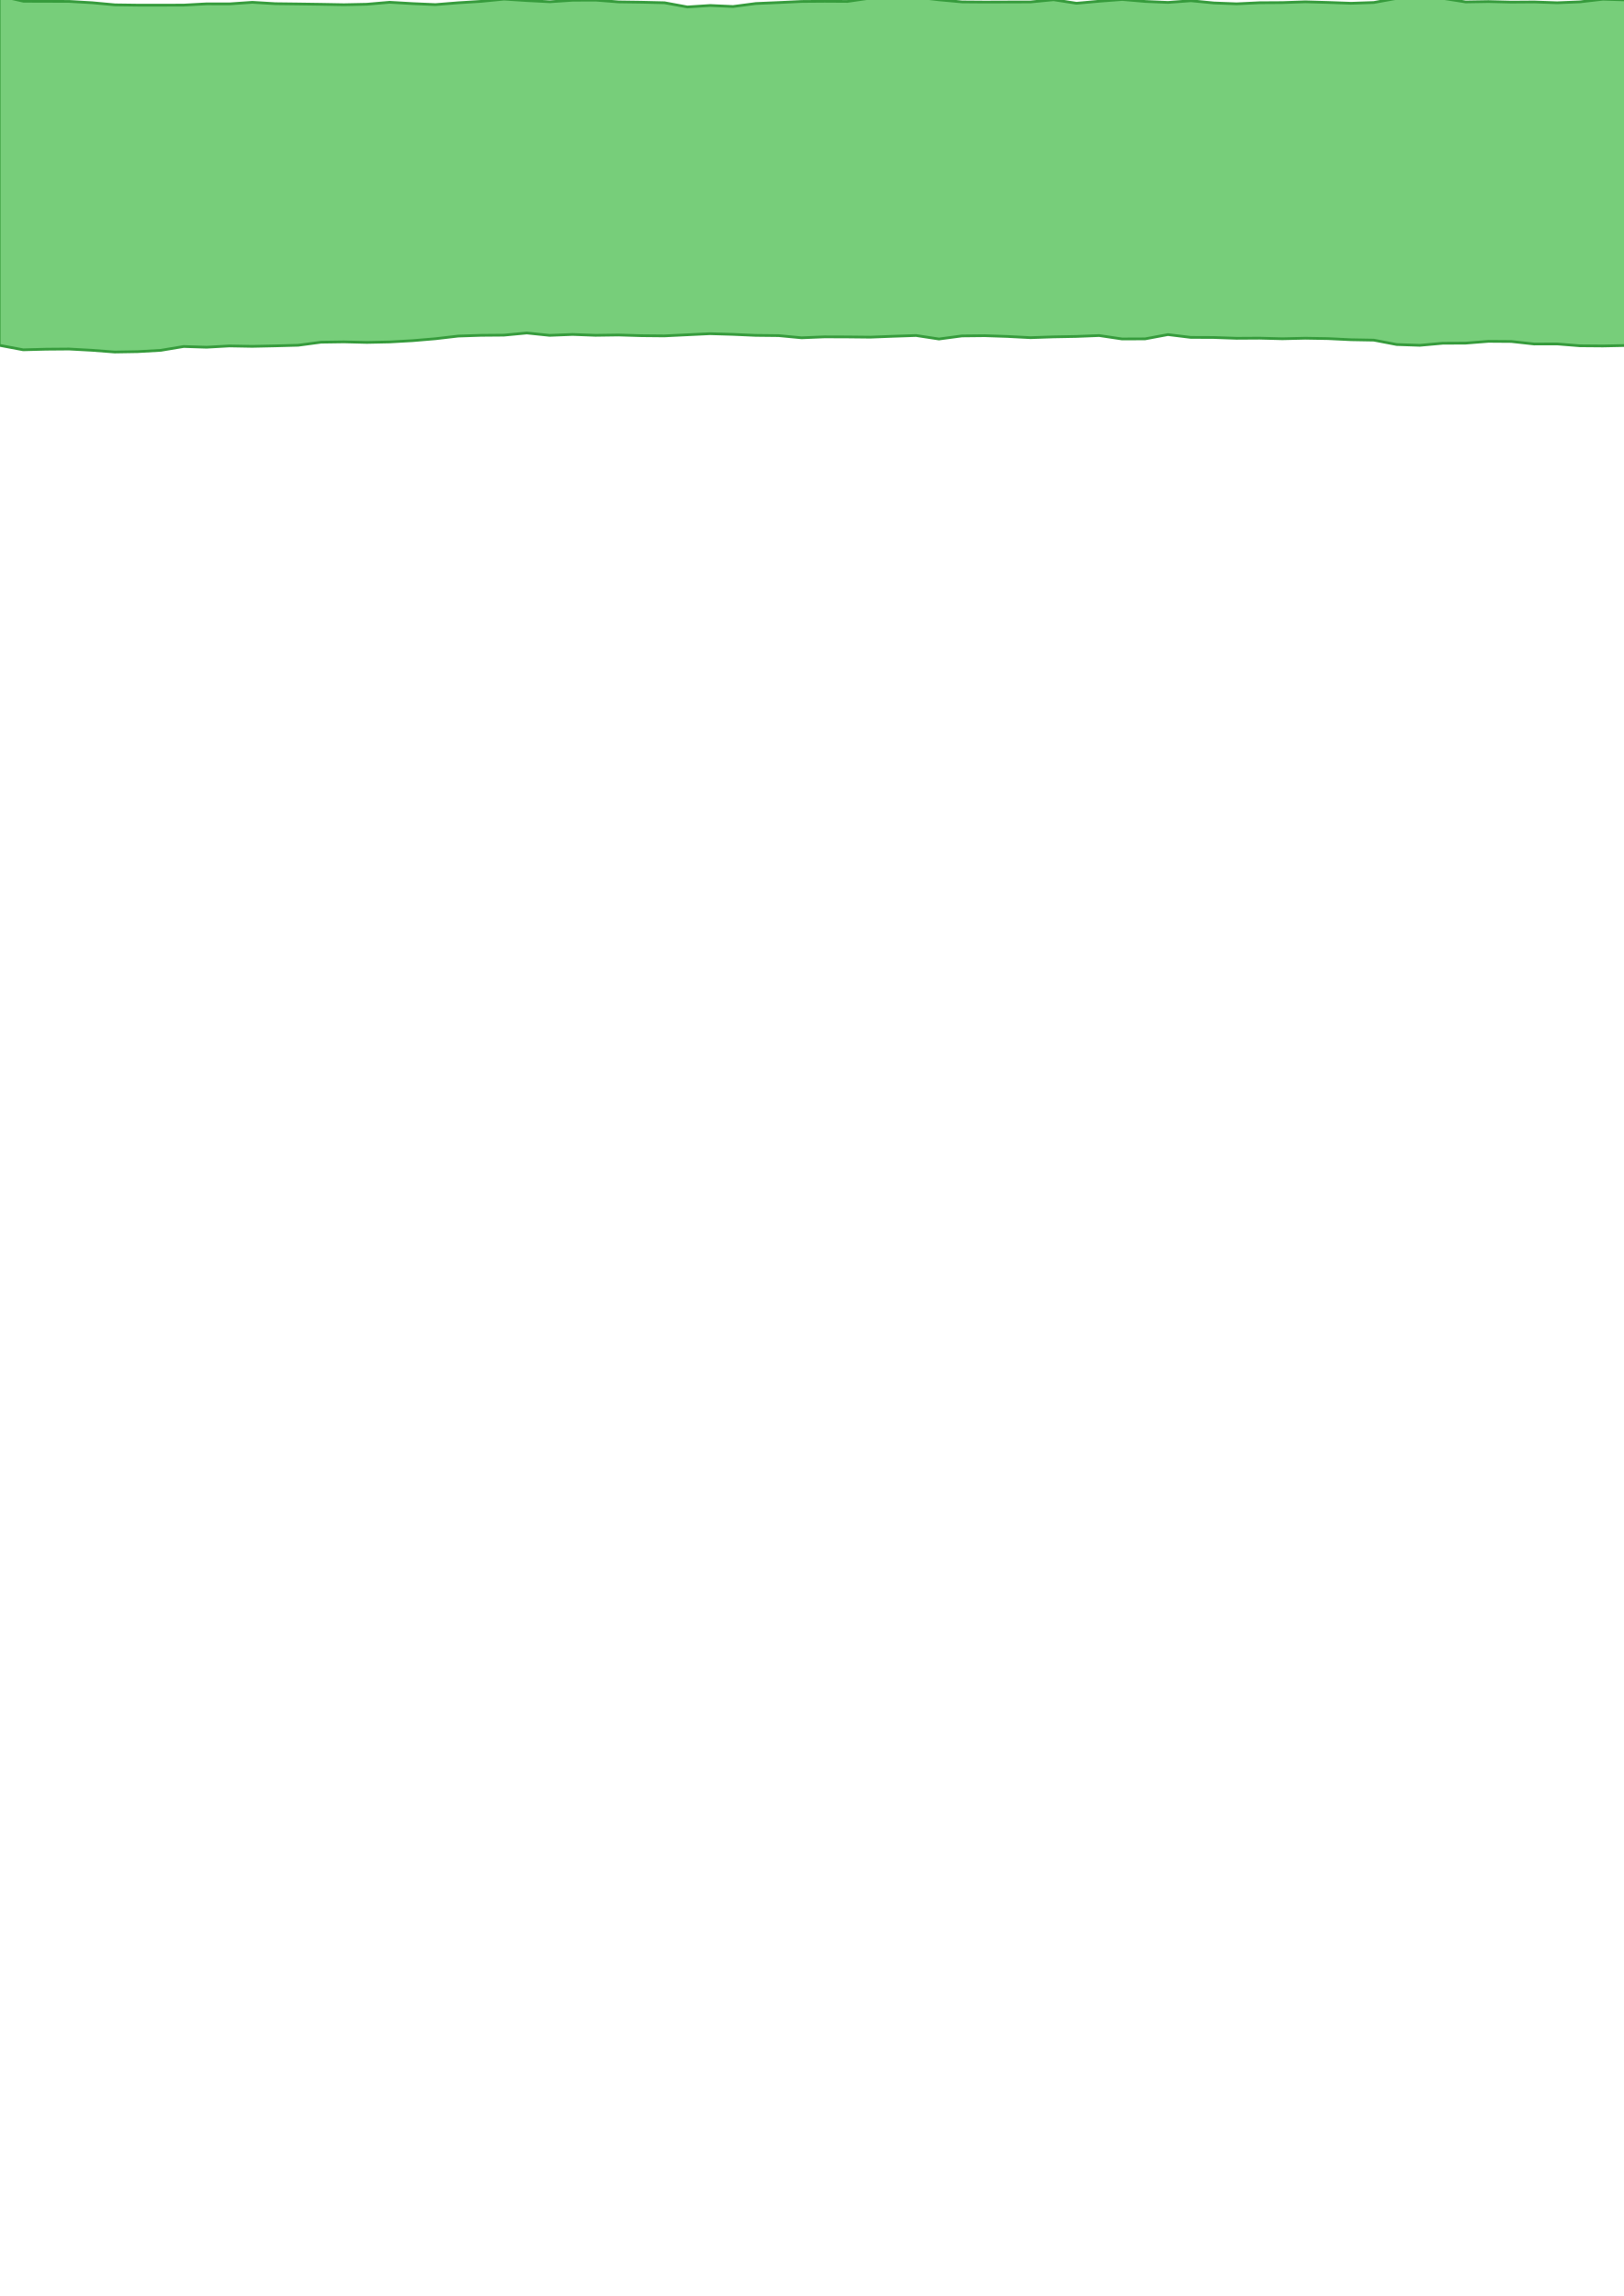
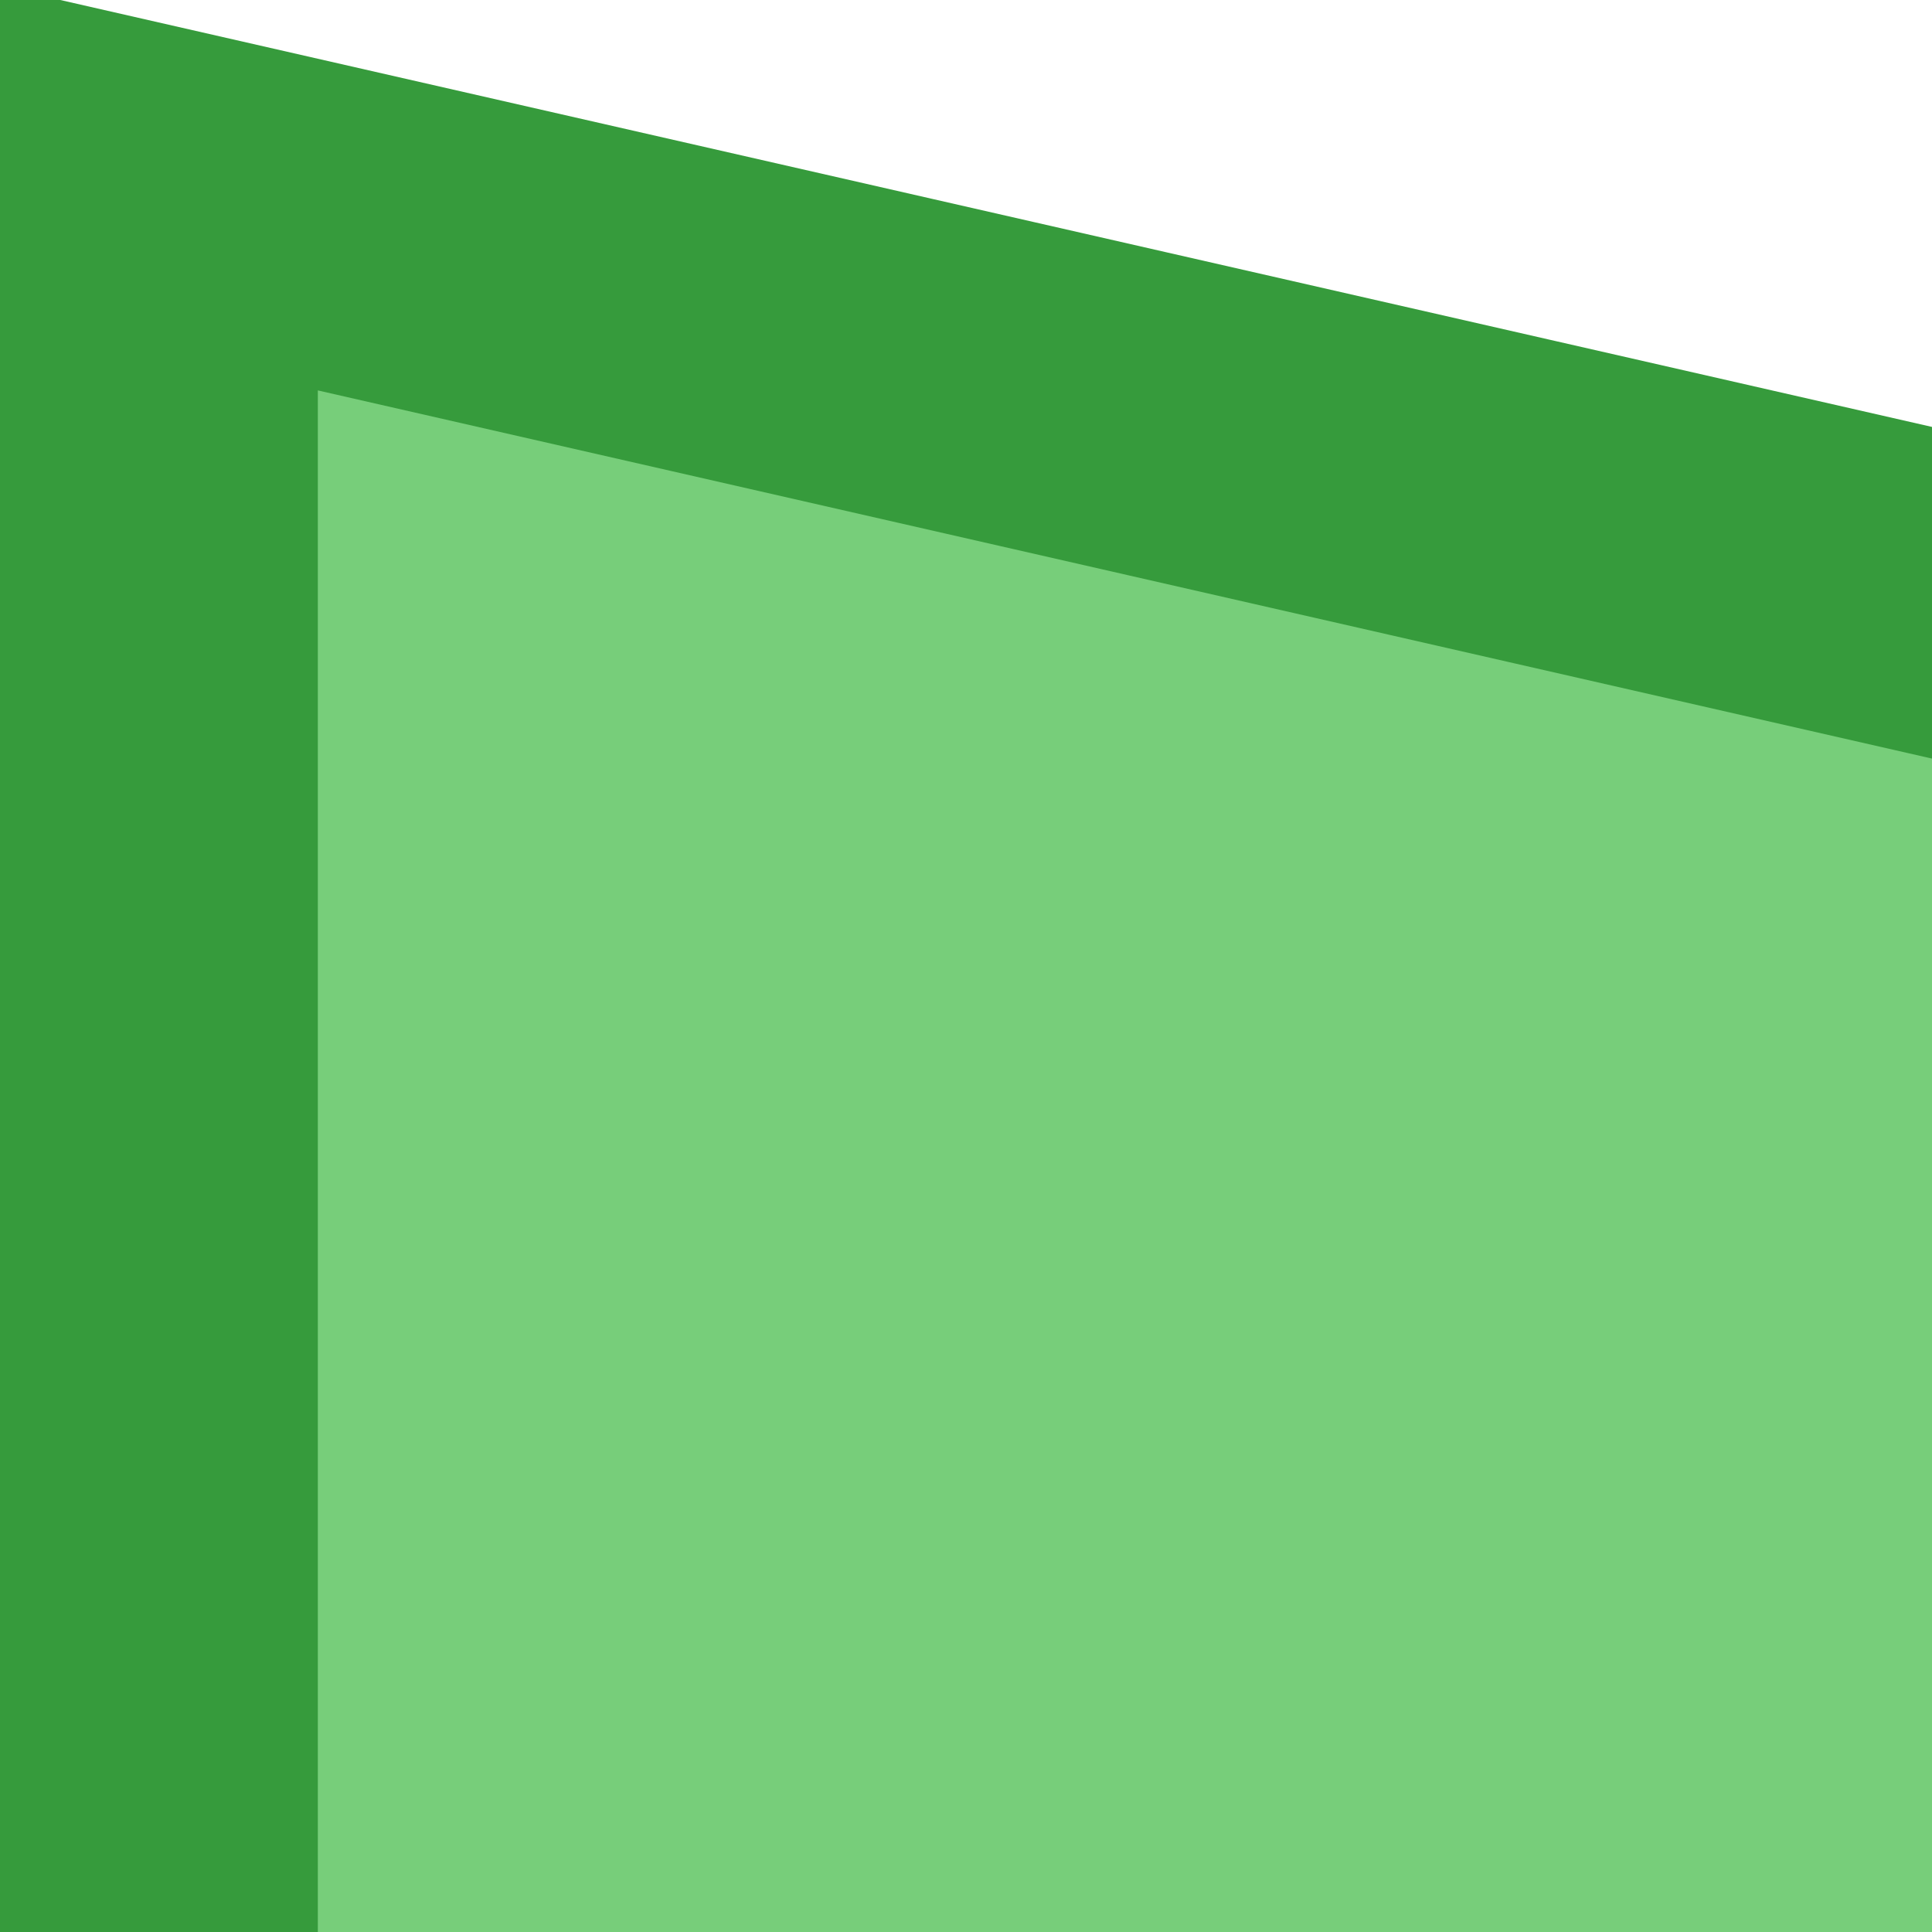
- <svg xmlns="http://www.w3.org/2000/svg" id="svg8" version="1.1" viewBox="0 0 210 297" height="297mm" width="210mm">
+ <svg xmlns="http://www.w3.org/2000/svg" width="1mm" height="1mm" viewBox="0 0 100 100" version="1.1" id="svg8">
  <defs id="defs2" />
  <g id="layer1">
-     <path d="m 0.067,-0.334 2.961,0.675 2.961,0.009 2.961,0.009 2.961,0.173 2.961,0.272 2.962,0.04 2.961,0.002 2.961,-0.009 2.961,-0.161 2.96,0.005 2.961,-0.204 2.96,0.178 2.961,0.036 2.961,0.043 2.961,0.054 2.961,-0.061 2.96,-0.255 2.959,0.173 2.961,0.129 2.961,-0.239 2.959,-0.183 2.96,-0.291 2.961,0.192 2.96,0.151 2.961,-0.198 2.96,-0.012 2.961,0.229 2.961,0.042 2.961,0.07 2.961,0.544 2.966,-0.192 2.958,0.134 2.962,-0.388 2.957,-0.127 2.96,-0.14 2.96,-0.022 2.961,0.017 2.961,-0.43 2.961,-0.097 2.961,-0.025 2.961,0.344 2.959,0.271 2.961,0.023 2.961,-0.011 2.961,-0.007 2.961,-0.287 2.96,0.459 2.962,-0.266 2.959,-0.227 2.961,0.256 2.961,0.127 2.961,-0.217 2.959,0.286 2.962,0.113 2.962,-0.142 2.959,-0.018 2.96,-0.101 2.96,0.083 2.962,0.107 2.962,-0.102 2.959,-0.537 2.961,-0.095 2.963,0.096 2.959,0.464 2.96,-0.049 2.96,0.073 2.962,-0.021 2.96,0.104 2.965,-0.119 2.956,-0.343 2.957,0.092 V 3.105 5.913 9.298 l 0,2.438 v 3.203 2.981 2.939 l 0,2.825 v 2.555 3.536 2.927 2.949 3.094 2.771 2.998 l -2.961,0.061 -2.961,-0.024 -2.961,-0.239 -2.961,0.008 -2.961,-0.324 -2.962,-0.021 -2.961,0.234 -2.96,0.015 -2.961,0.265 -2.96,-0.1 -2.961,-0.566 -2.963,-0.054 -2.961,-0.145 -2.962,-0.05 -2.961,0.069 -2.96,-0.077 -2.961,0.018 -2.96,-0.105 -2.962,-0.012 -2.961,-0.365 -2.967,0.555 -2.952,0.013 -2.961,-0.443 -2.967,0.118 -2.959,0.055 -2.96,0.102 -2.959,-0.155 -2.963,-0.101 -2.963,0.031 -2.96,0.397 -2.954,-0.452 -2.969,0.101 -2.959,0.115 -2.959,-0.031 -2.961,-0.01 -2.961,0.122 -2.958,-0.281 -2.967,-0.032 -2.962,-0.132 -2.965,-0.087 -2.964,0.142 -2.957,0.144 -2.957,-0.028 -2.962,-0.09 -2.964,0.042 -2.96,-0.112 -2.965,0.117 -2.957,-0.307 -2.974,0.28 -2.95,0.024 -2.961,0.097 -2.958,0.346 -2.949,0.248 -2.955,0.166 -2.957,0.062 -2.96,-0.074 -2.962,0.044 -2.96,0.394 -2.956,0.079 -2.961,0.064 -2.961,-0.053 -2.96,0.167 -2.962,-0.095 -2.96,0.495 -2.975,0.17 -2.974,0.051 -2.969,-0.227 -2.946,-0.161 -2.952,0.023 -2.964,0.076 -2.942,-0.556 V 41.582 38.472 35.624 32.64 29.638 26.793 23.773 20.459 17.918 14.861 11.989 8.586 6.366 3.104 Z" rx="0" y="0.226" x="0.067" height="44.307" width="210.199" id="rect833" style="fill:#77ce7a;fill-opacity:1;stroke:#369b3c;stroke-width:0.706;stroke-linecap:square;stroke-linejoin:miter;stroke-miterlimit:4;stroke-dasharray:none;stroke-dashoffset:4.871;stroke-opacity:1;paint-order:stroke markers fill" />
+     <path d="m 16.451,20.208 140.374,32.018 140.376,0.437 140.374,0.409 140.374,8.224 140.392,12.91 140.431,1.904 140.387,0.074 140.371,-0.432 140.38,-7.631 140.33,0.215 140.37,-9.691 140.34,8.423 140.41,1.72 140.38,2.041 140.39,2.579 140.39,-2.87 140.35,-12.093 140.32,8.222 140.41,6.096 140.41,-11.32 140.31,-8.689 140.35,-13.791 140.38,9.113 140.37,7.153 140.38,-9.398 140.36,-0.554 140.38,10.86 140.38,1.995 140.38,3.314 140.39,25.805 140.62,-9.091 140.27,6.358 140.45,-18.379 140.19,-6.002 140.34,-6.632 140.35,-1.04 140.37,0.785 140.37,-20.391 140.41,-4.613 140.41,-1.194 140.38,16.29 140.29,12.841 140.39,1.079 140.38,-0.498 140.38,-0.33 140.37,-13.631 140.35,21.751 140.46,-12.616 140.29,-10.784 140.38,12.131 140.37,5.999 140.42,-10.295 140.32,13.573 140.46,5.336 140.46,-6.727 140.29,-0.858 140.36,-4.768 140.33,3.917 140.42,5.096 140.46,-4.825 140.31,-25.457 140.37,-4.482 140.48,4.56 140.29,22.001 140.33,-2.336 140.35,3.478 140.45,-1.002 140.37,4.944 140.58,-5.638 140.18,-16.274 140.23,4.36 v 139.393 133.108 160.535 115.592 151.857 141.364 139.342 133.93 121.17 167.64 138.8 139.83 146.72 131.39 142.17 l -140.37,2.88 -140.38,-1.16 -140.37,-11.35 -140.38,0.39 -140.38,-15.35 -140.43,-0.99 -140.38,11.1 -140.32,0.71 -140.37,12.54 -140.35,-4.73 -140.38,-26.82 -140.5,-2.58 -140.4,-6.87 -140.44,-2.36 -140.4,3.29 -140.34,-3.64 -140.42,0.83 -140.37,-5 -140.44,-0.57 -140.39,-17.31 -140.66,26.31 -139.98,0.61 -140.37,-20.99 -140.69,5.61 -140.29,2.59 -140.34,4.82 -140.31,-7.34 -140.5,-4.8 -140.48,1.47 -140.36,18.83 -140.07,-21.42 -140.76,4.79 -140.29,5.45 -140.28,-1.47 -140.41,-0.49 -140.4,5.77 -140.27,-13.31 -140.68,-1.5 -140.44,-6.23 -140.57,-4.12 -140.54,6.75 -140.2,6.84 -140.2,-1.32 -140.44,-4.25 -140.54,2.01 -140.35,-5.3 -140.6,5.54 -140.22,-14.57 -141.03,13.26 -139.87,1.13 -140.38,4.6 -140.25,16.39 -139.84,11.76 -140.09,7.88 -140.23,2.93 -140.33,-3.5 -140.45,2.08 -140.35,18.66 -140.17,3.73 -140.37,3.03 -140.39,-2.52 -140.36,7.93 -140.44,-4.5 -140.327,23.46 -141.075,8.07 -140.995,2.42 -140.79,-10.78 -139.701,-7.63 -139.976,1.07 -140.538,3.61 -139.517,-26.38 V 2007.62 1860.19 1725.16 1583.64 1441.31 1306.4 1163.22 1006.08 885.612 740.67 604.51 443.129 337.864 183.236 Z" rx="0" y="0.226" x="0.067" height="44.307" width="210.199" id="rect833" style="fill:#77ce7a;fill-opacity:1;stroke:#369b3c;stroke-width:33.475;stroke-linecap:square;stroke-linejoin:miter;stroke-miterlimit:4;stroke-dasharray:none;stroke-dashoffset:4.871;stroke-opacity:1;paint-order:stroke markers fill" />
  </g>
</svg>
